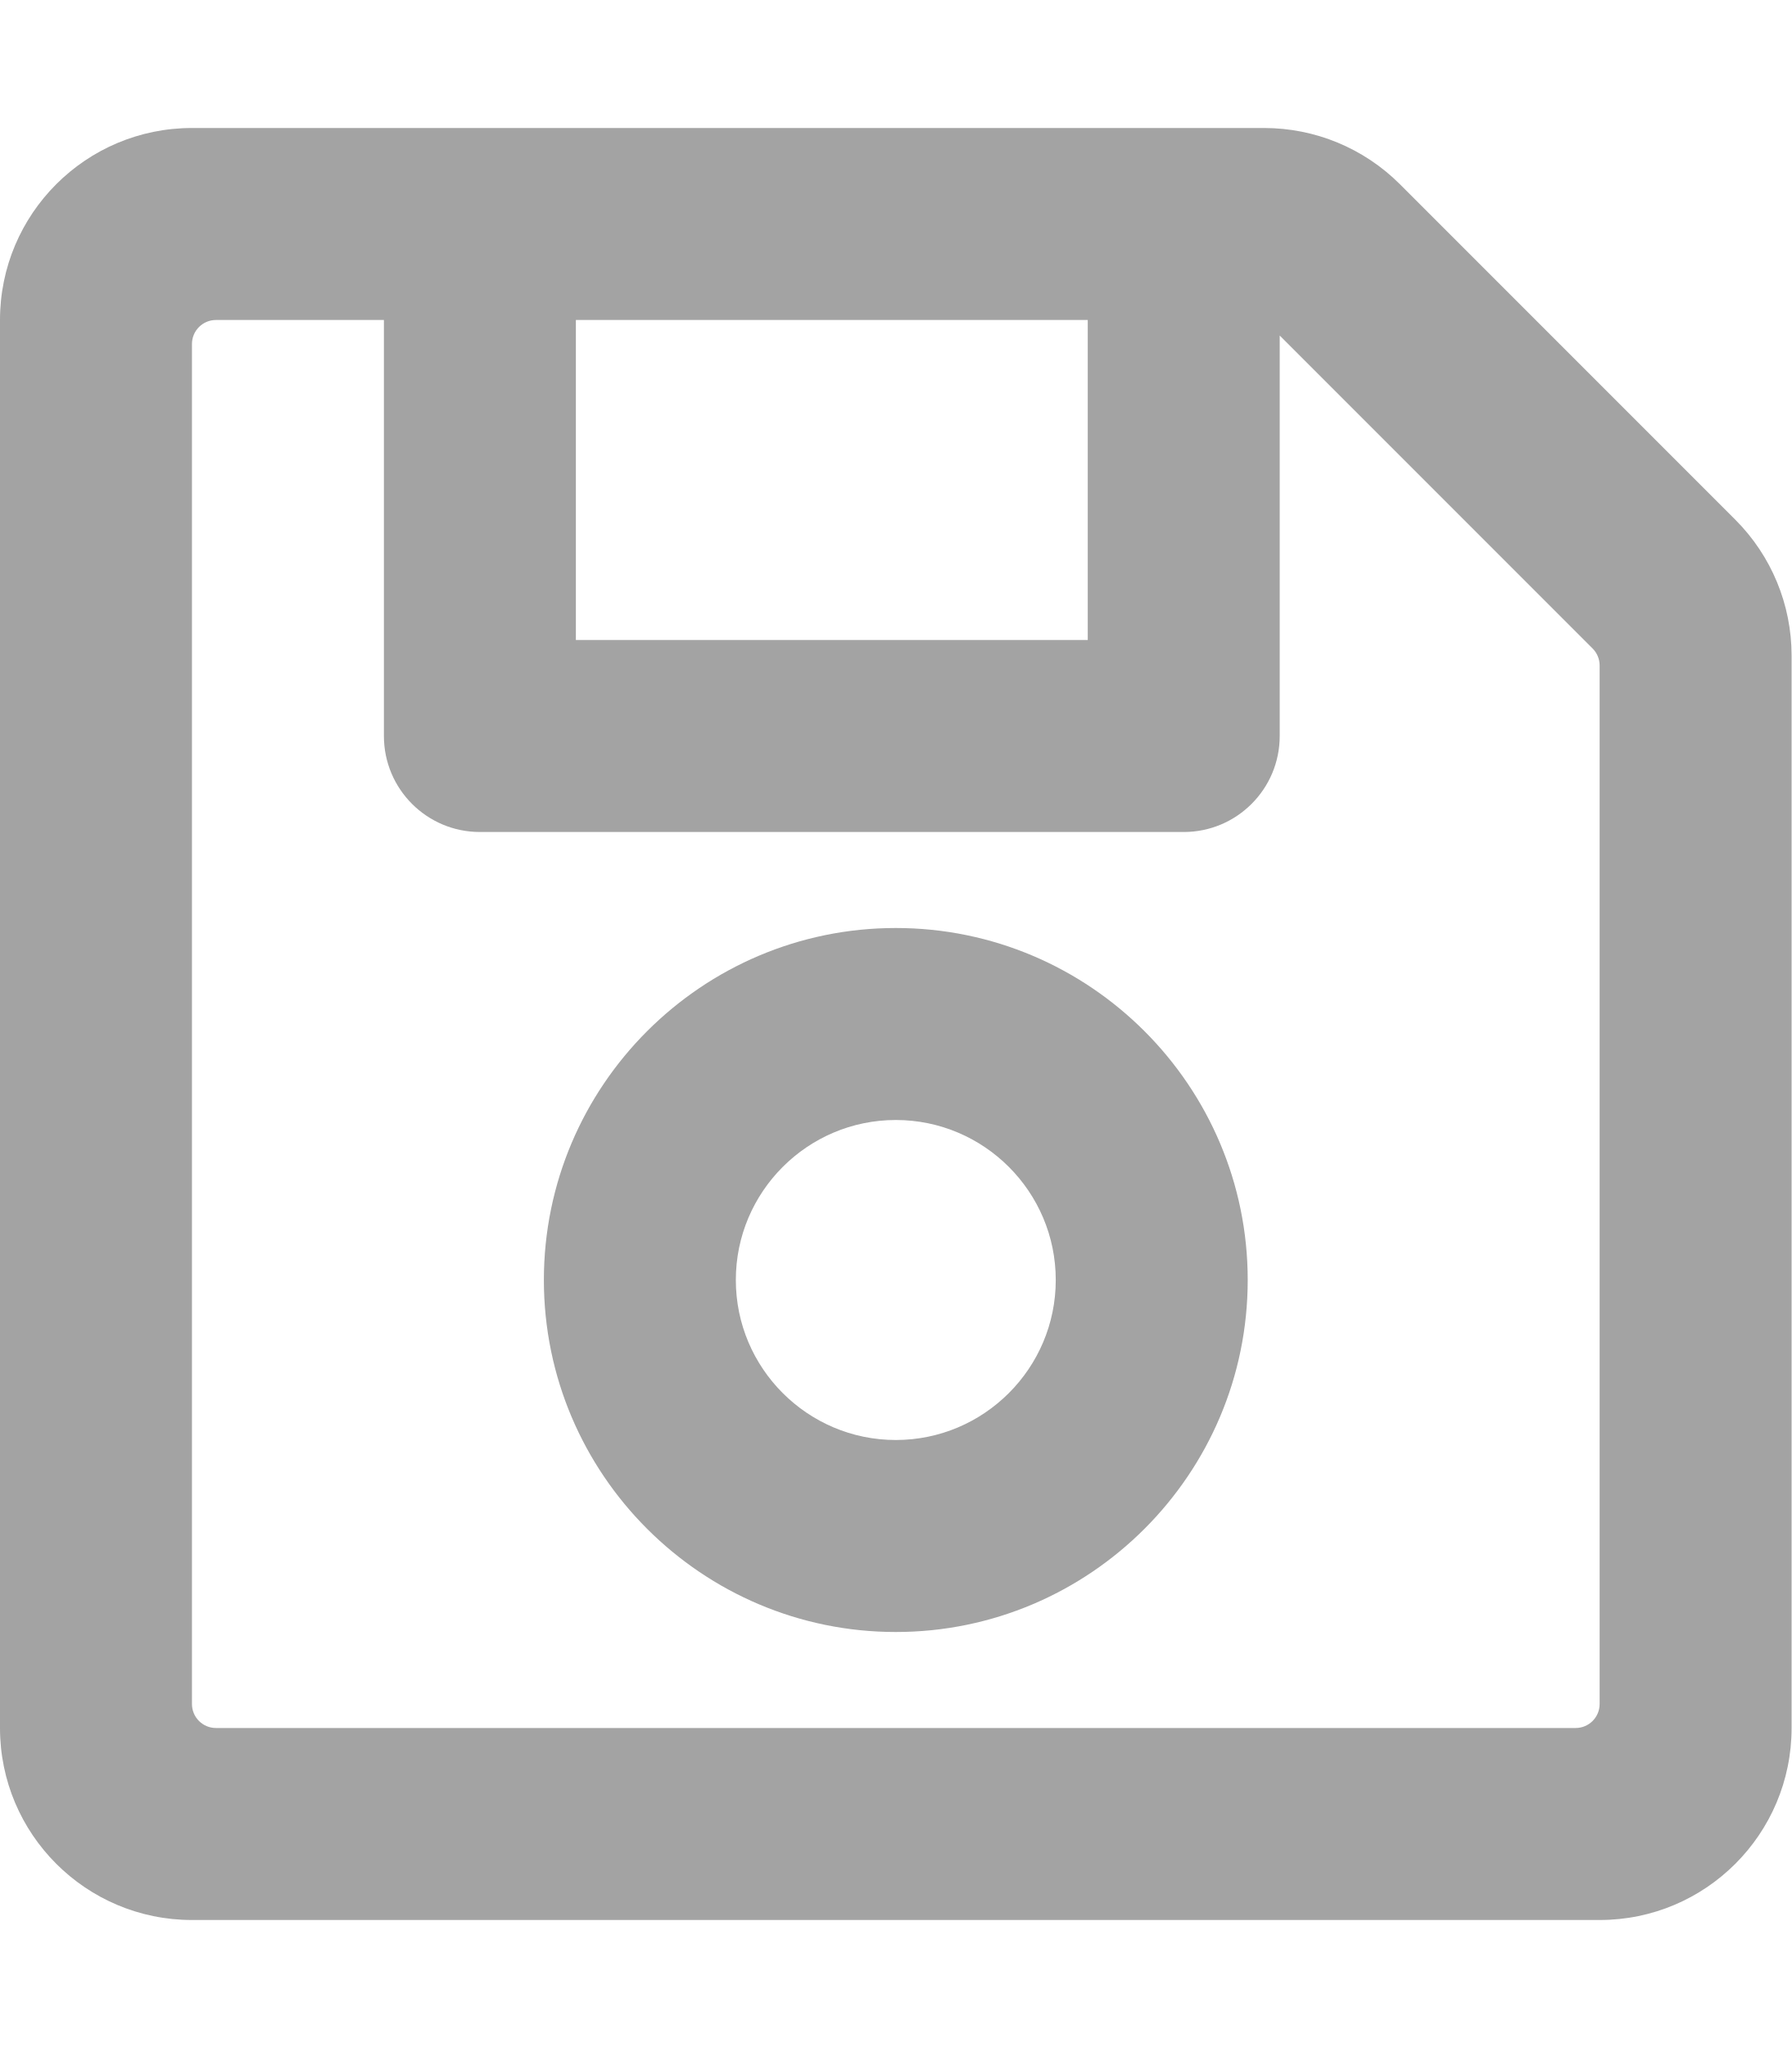
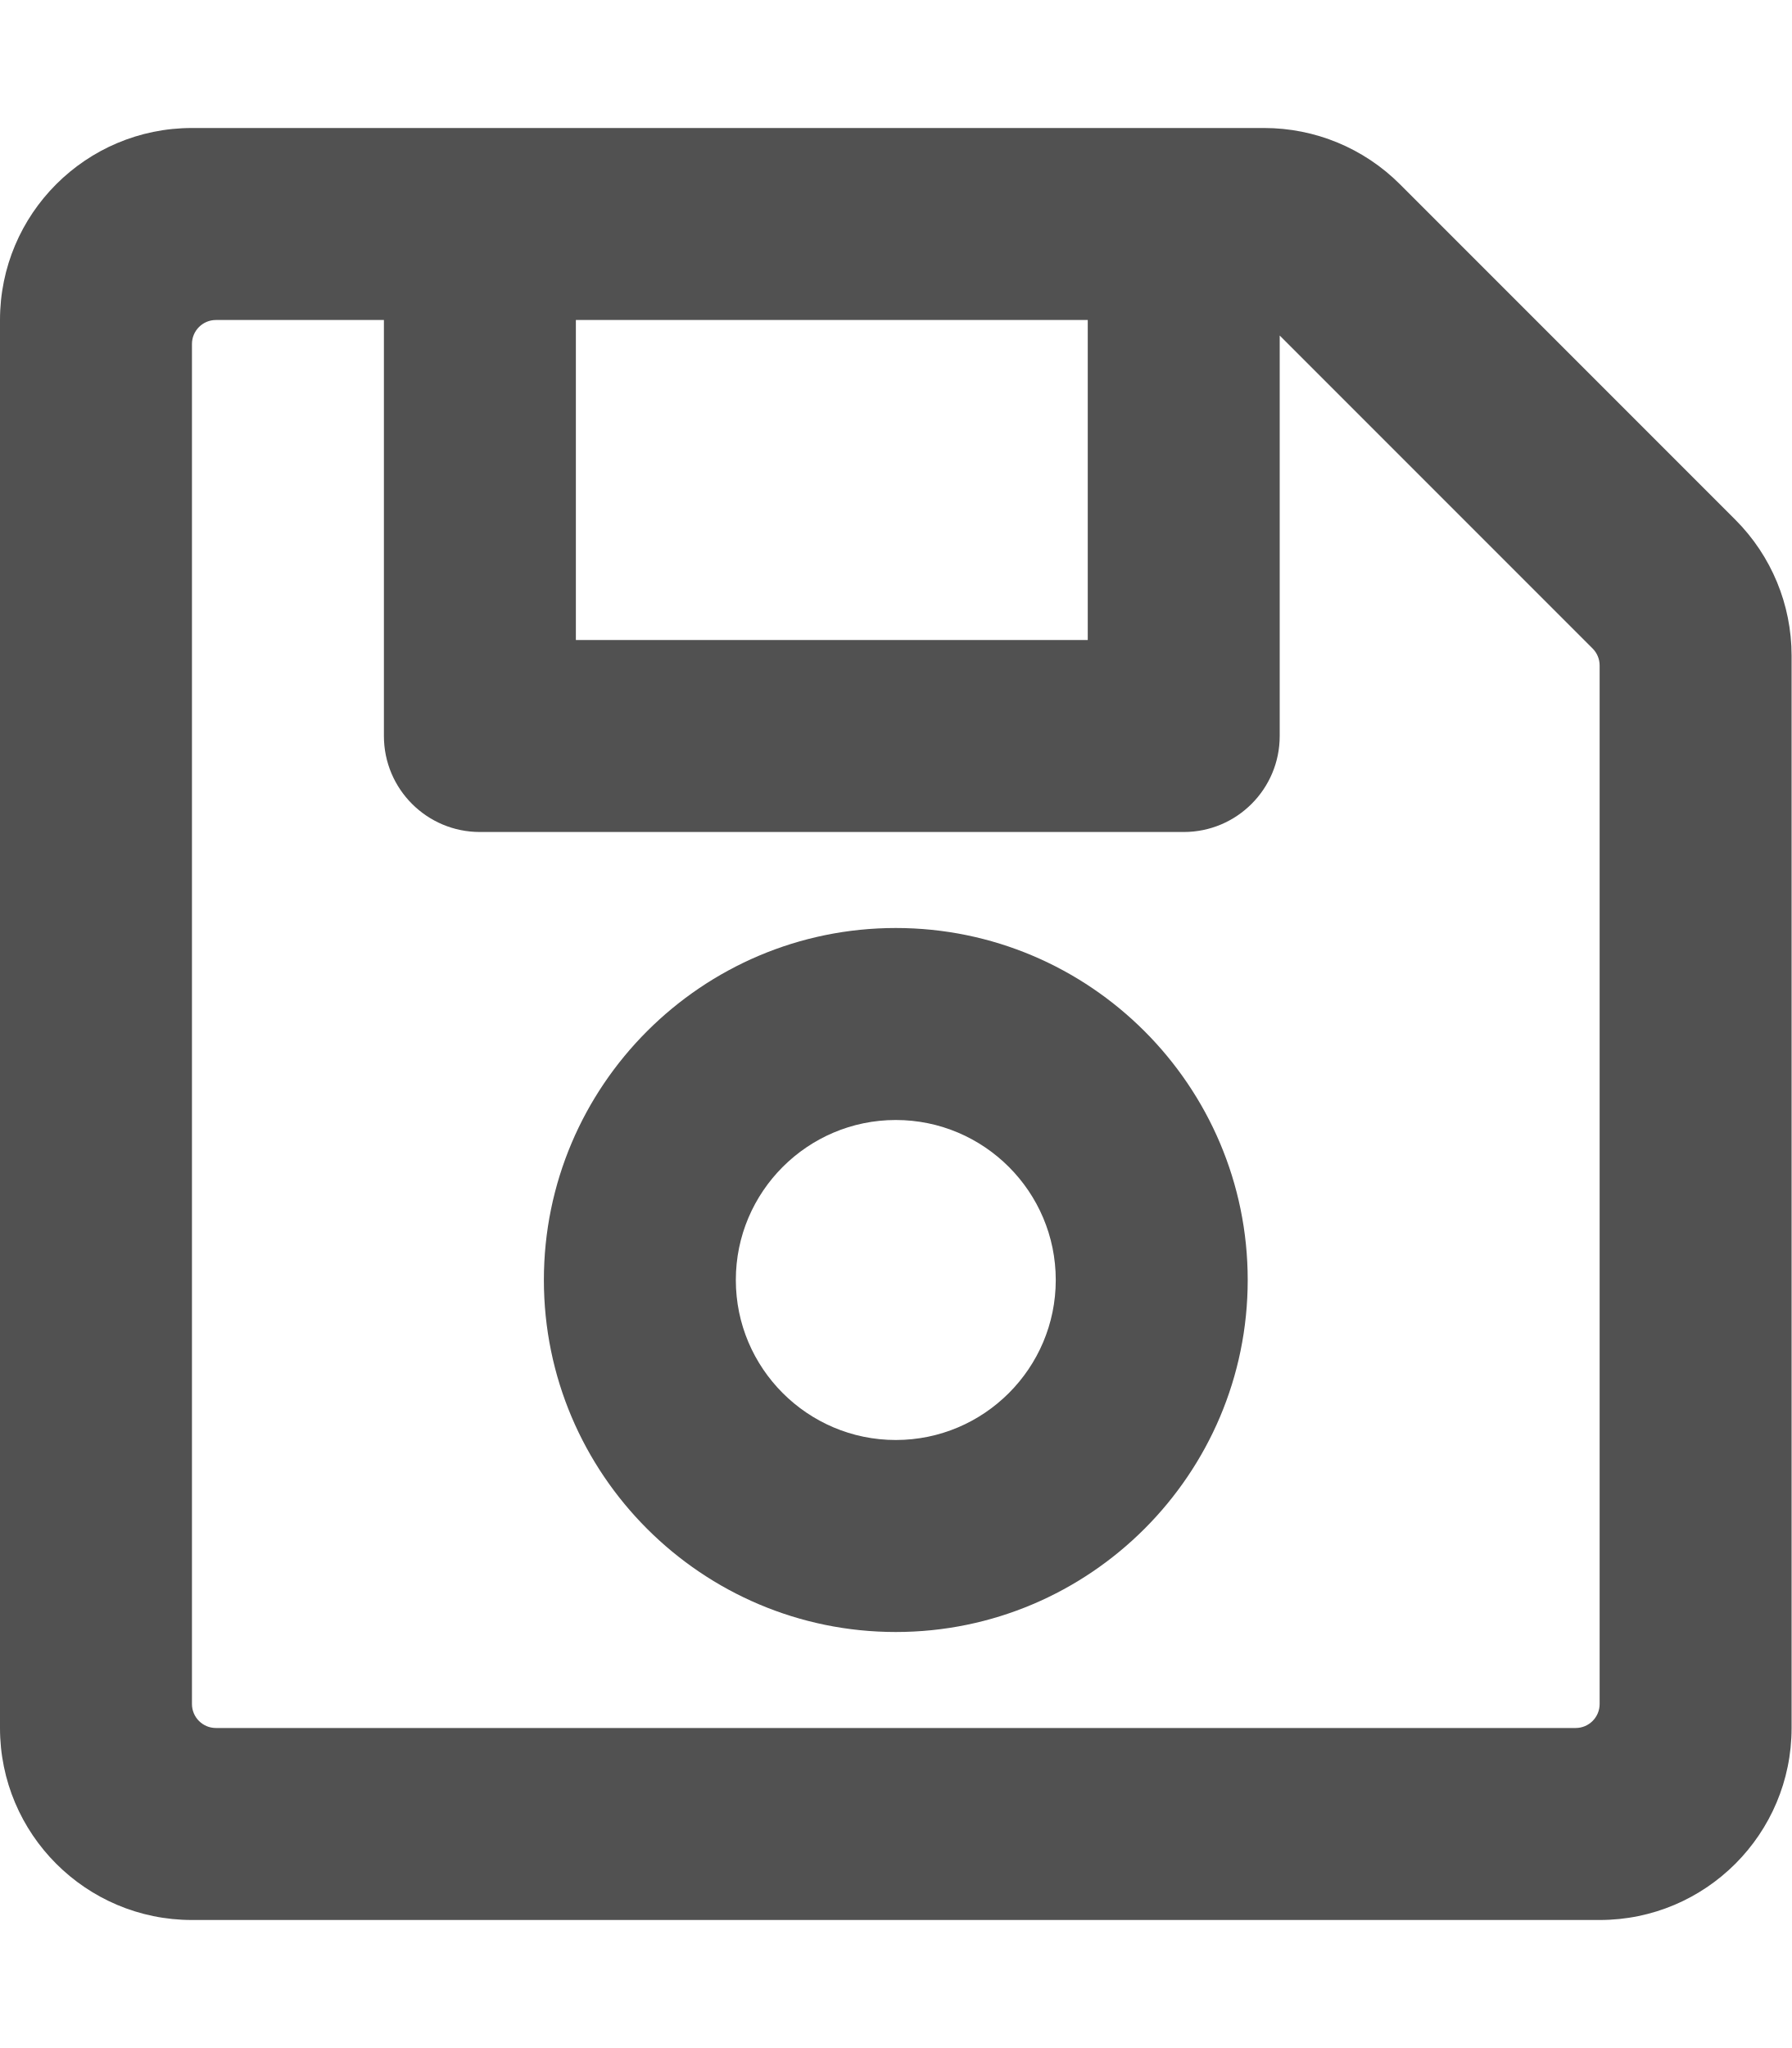
- <svg xmlns="http://www.w3.org/2000/svg" fill="#a3a3a3" viewBox="0 0 448 512">
+ <svg xmlns="http://www.w3.org/2000/svg" fill="#515151" viewBox="0 0 448 512">
  <path d="M433.941 129.941l-83.882-83.882A48 48 0 0 0 316.118 32H48C21.49 32 0 53.49 0 80v352c0 26.51 21.49 48 48 48h352c26.51 0 48-21.49 48-48V163.882a48 48 0 0 0-14.059-33.941zM272 80v80H144V80h128zm122 352H54a6 6 0 0 1-6-6V86a6 6 0 0 1 6-6h42v104c0 13.255 10.745 24 24 24h176c13.255 0 24-10.745 24-24V83.882l78.243 78.243a6 6 0 0 1 1.757 4.243V426a6 6 0 0 1-6 6zM224 232c-48.523 0-88 39.477-88 88s39.477 88 88 88 88-39.477 88-88-39.477-88-88-88zm0 128c-22.056 0-40-17.944-40-40s17.944-40 40-40 40 17.944 40 40-17.944 40-40 40z" />
</svg>
